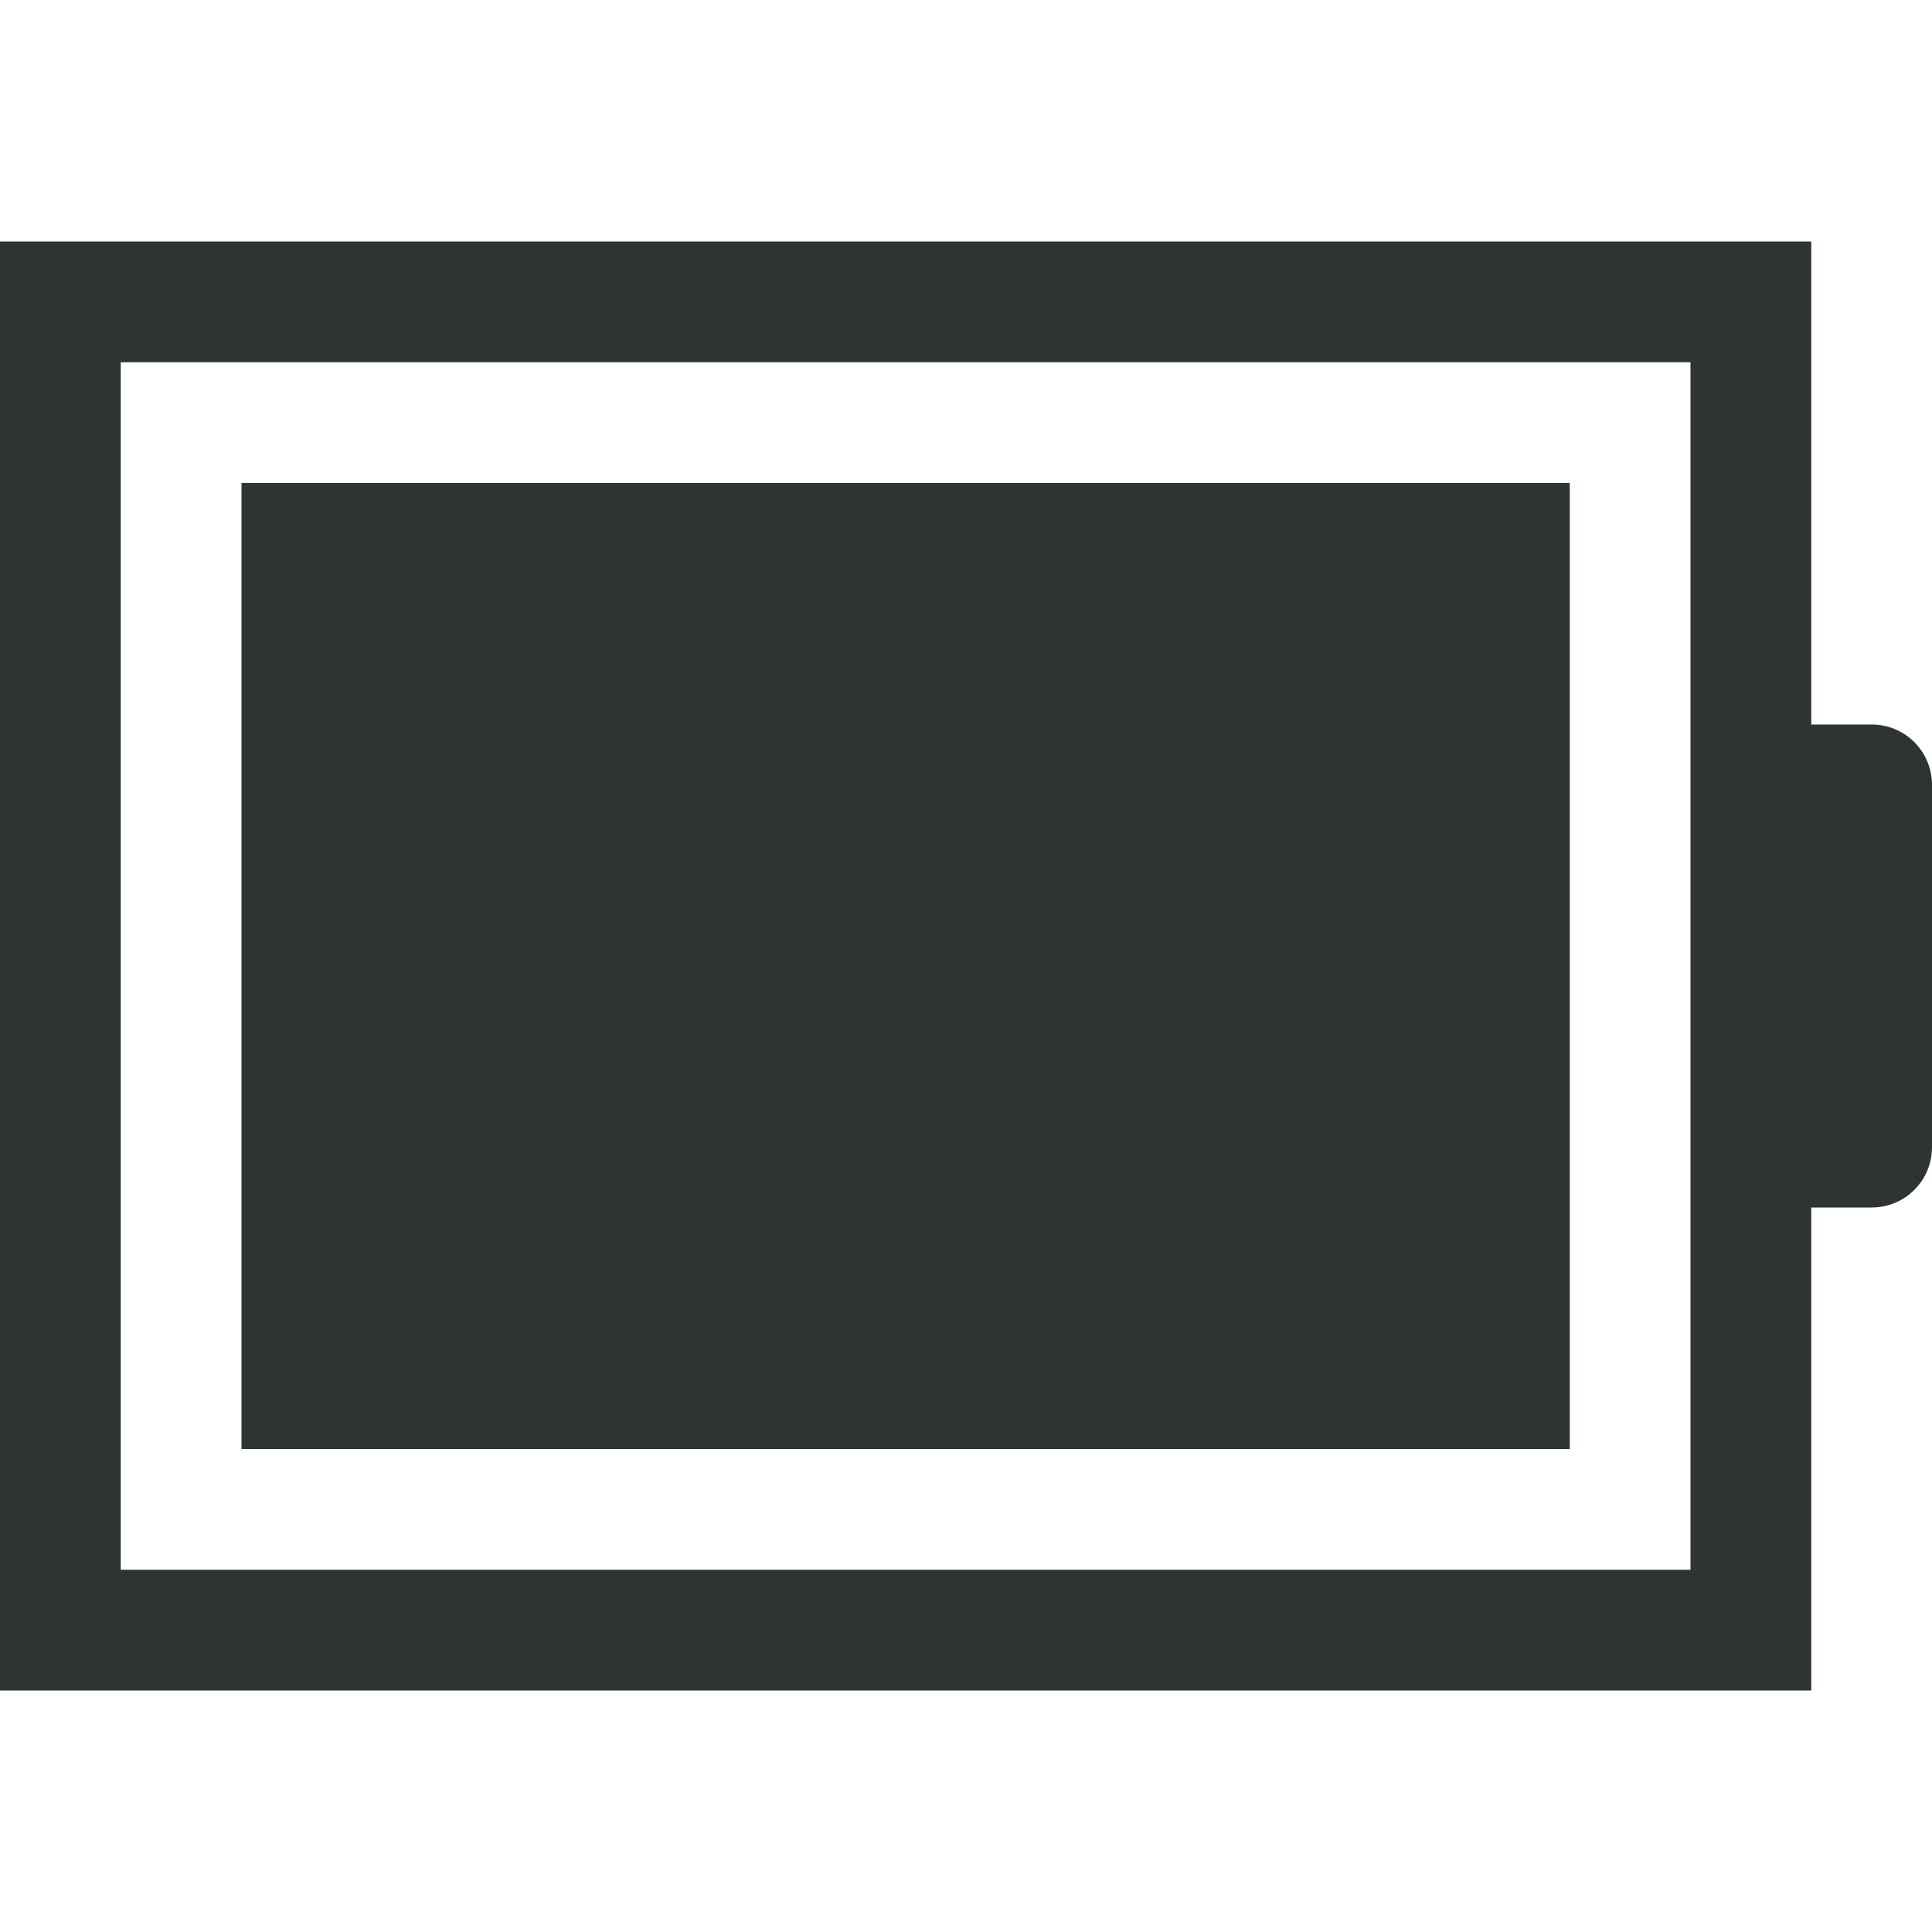
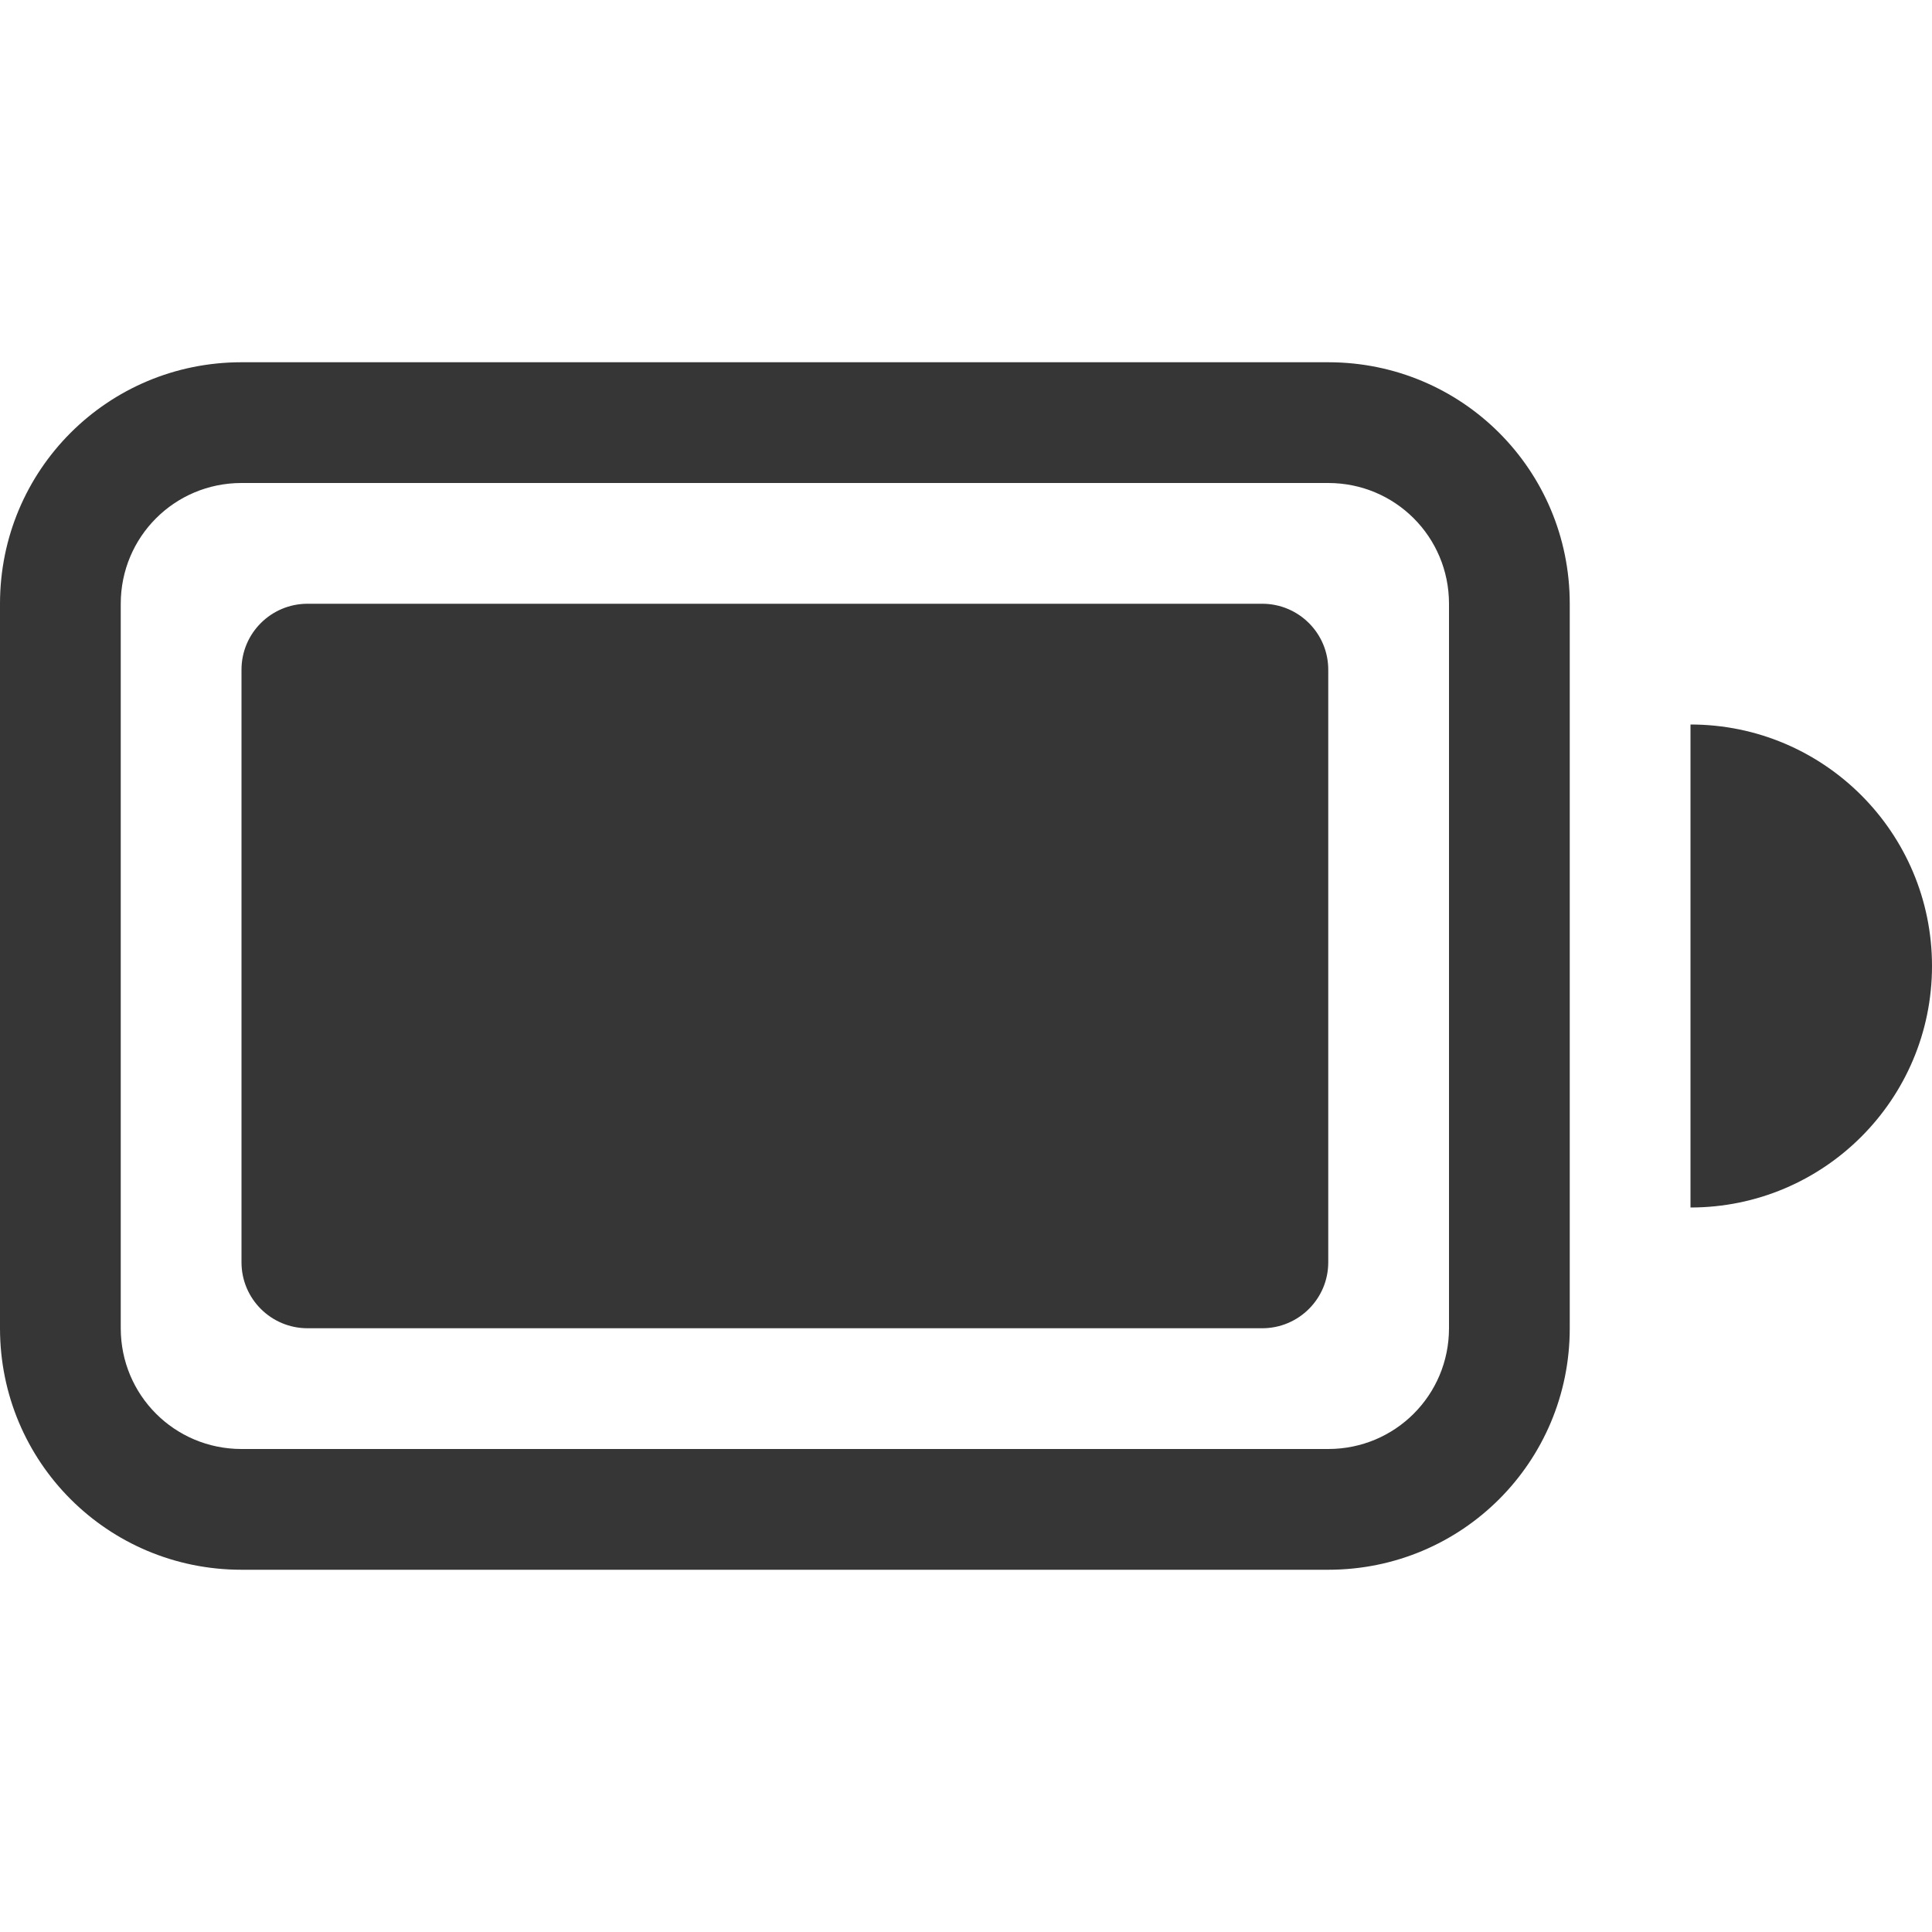
- <svg xmlns="http://www.w3.org/2000/svg" width="16" height="16">
-   <path fill="#2e3434" fill-rule="evenodd" d="M2 4h11v8H2zM0 2v12h15v-4h.5c.277 0 .5-.223.5-.5v-3c0-.277-.223-.5-.5-.5H15V2zm1 1h13v10H1z" />
+ <svg xmlns="http://www.w3.org/2000/svg" width="16" height="16" version="1.1">
+   <g fill="#363636" fill-rule="evenodd">
+     <path d="m2 3c-1.108 0-2 0.892-2 2v6c0 1.108 0.892 2 2 2h9c1.108 0 2-0.892 2-2v-6c0-1.108-0.892-2-2-2h-9zm0 1h9c0.554 0 1 0.446 1 1v6c0 0.554-0.446 1-1 1h-9c-0.554 0-1-0.446-1-1v-6c0-0.554 0.446-1 1-1z" style="paint-order:stroke fill markers" />
+     <rect x="2" y="5" width="9" height="6" rx=".547" ry=".546" style="paint-order:stroke fill markers" />
+     <path d="m14 6v4a2 2 0 0 0 2-2 2 2 0 0 0-2-2z" enable-background="new" style="paint-order:stroke fill markers" />
+   </g>
</svg>
